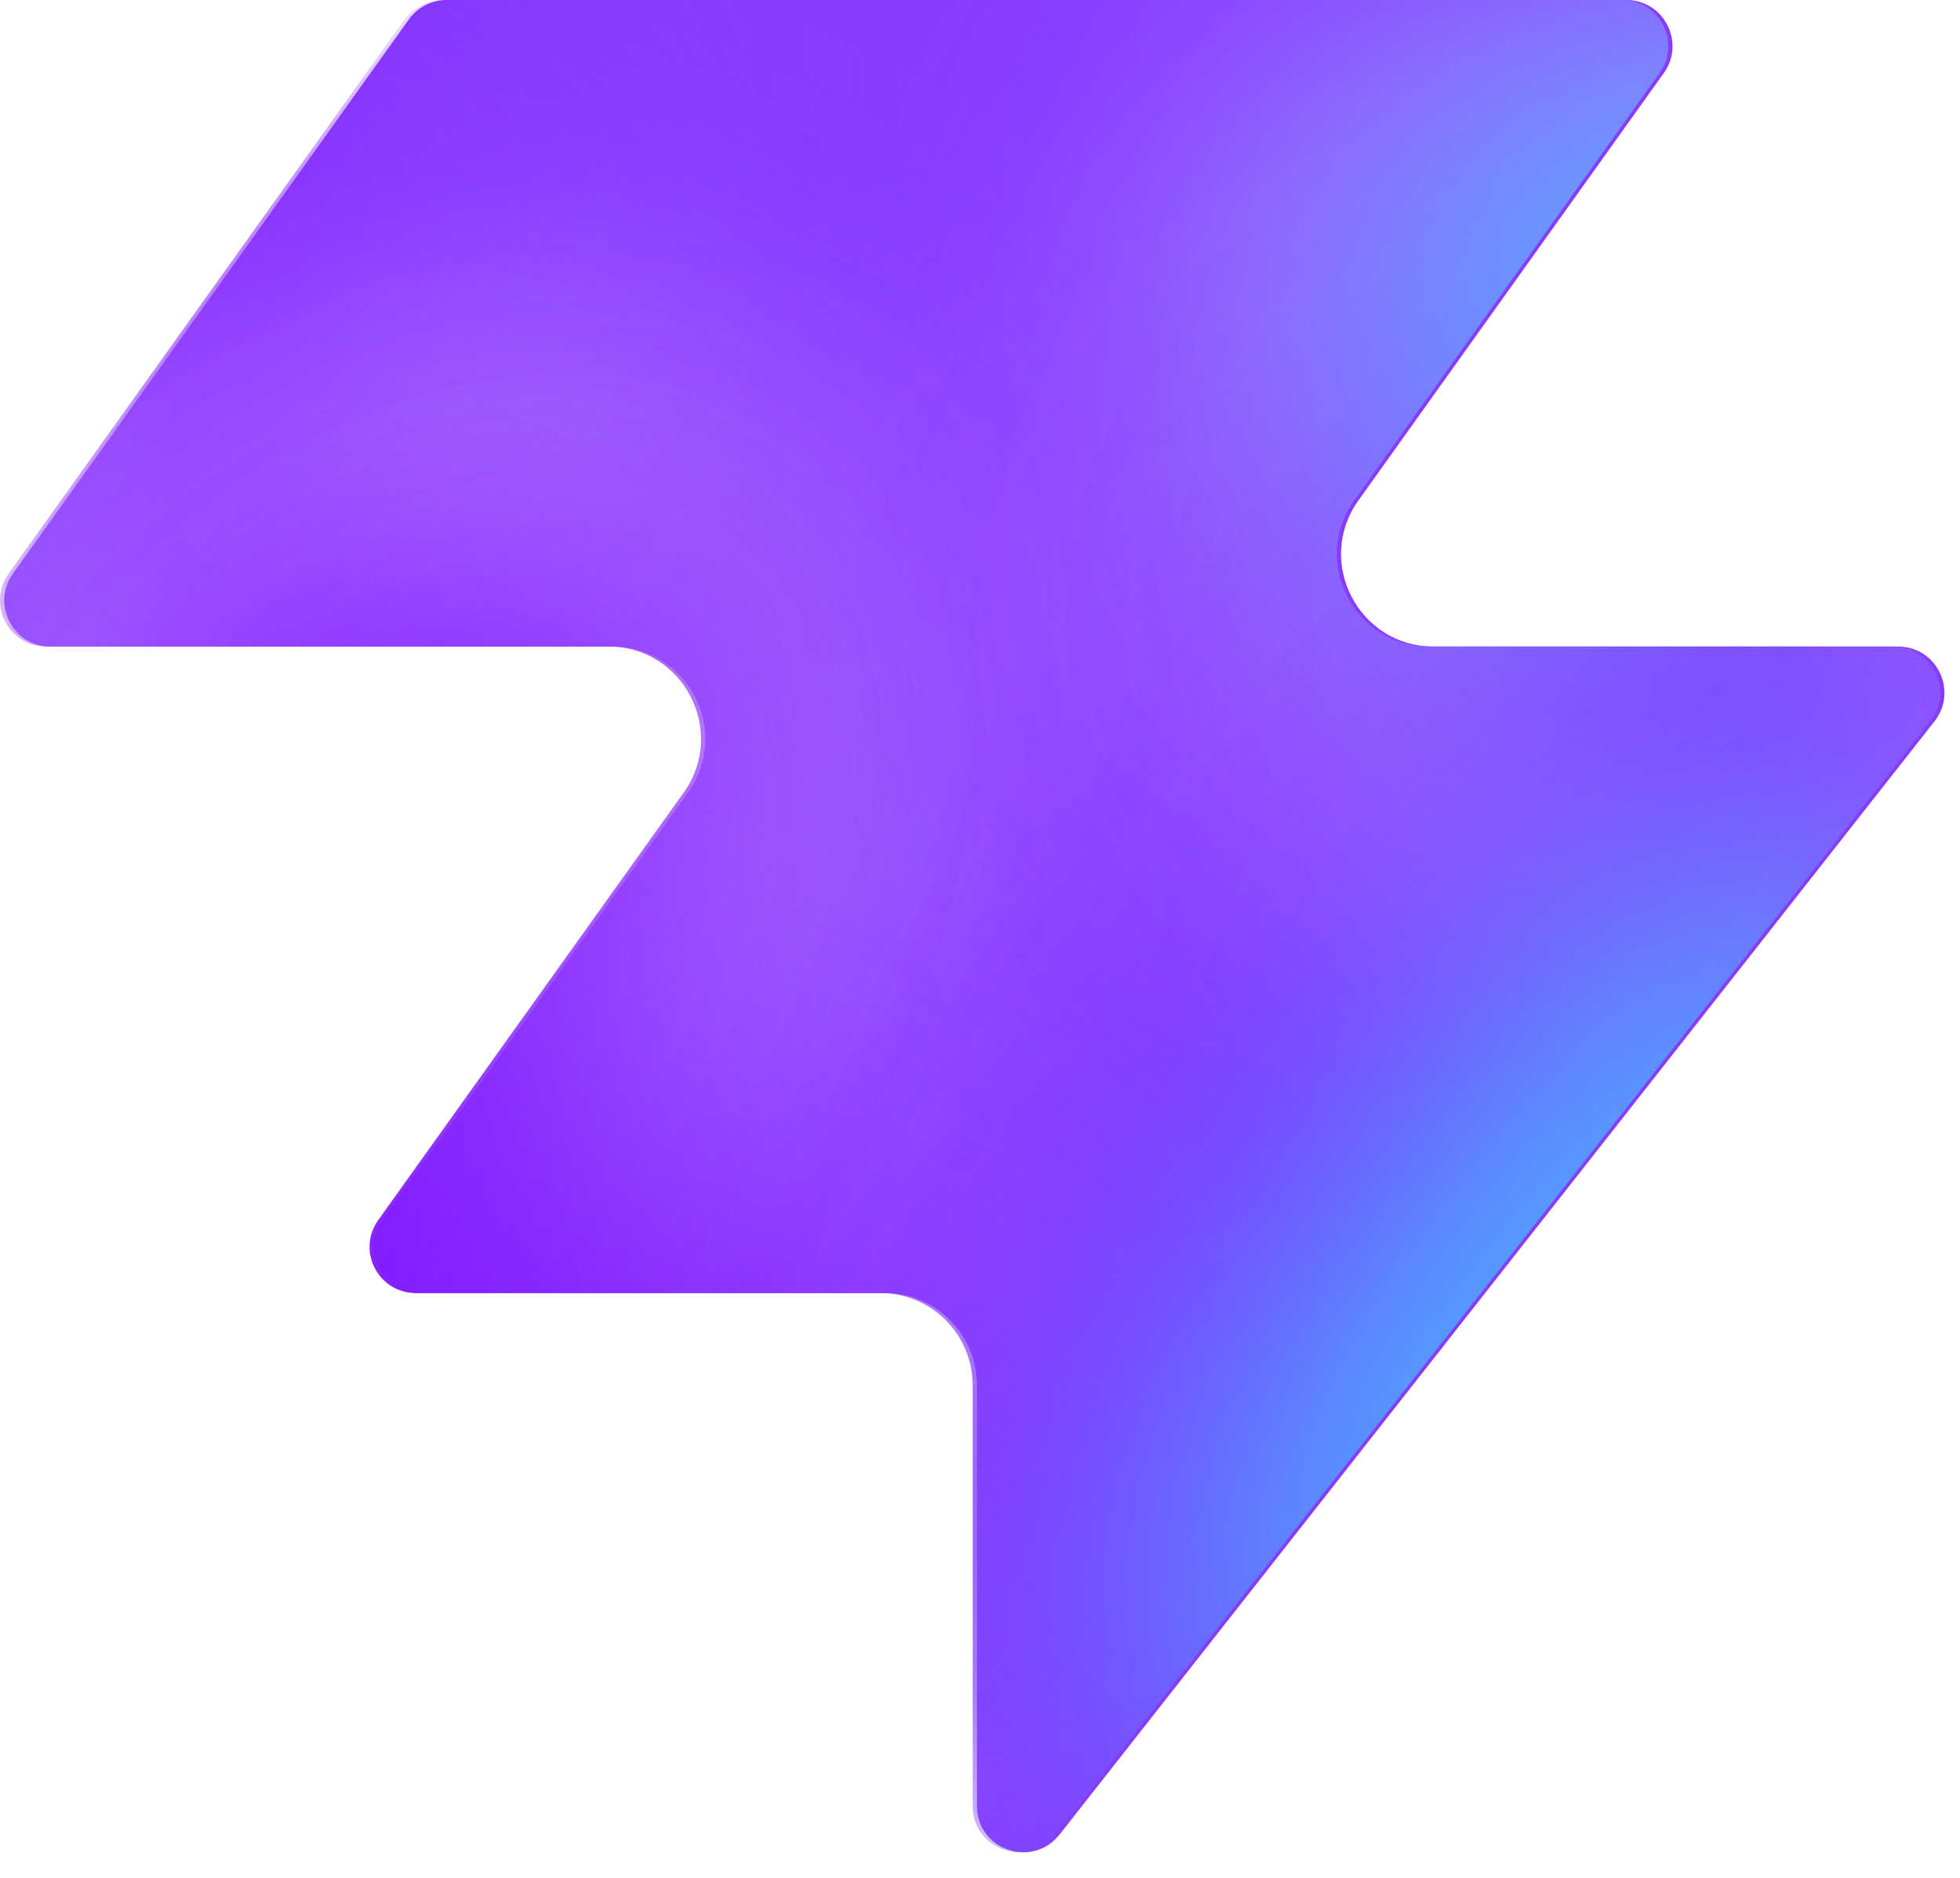
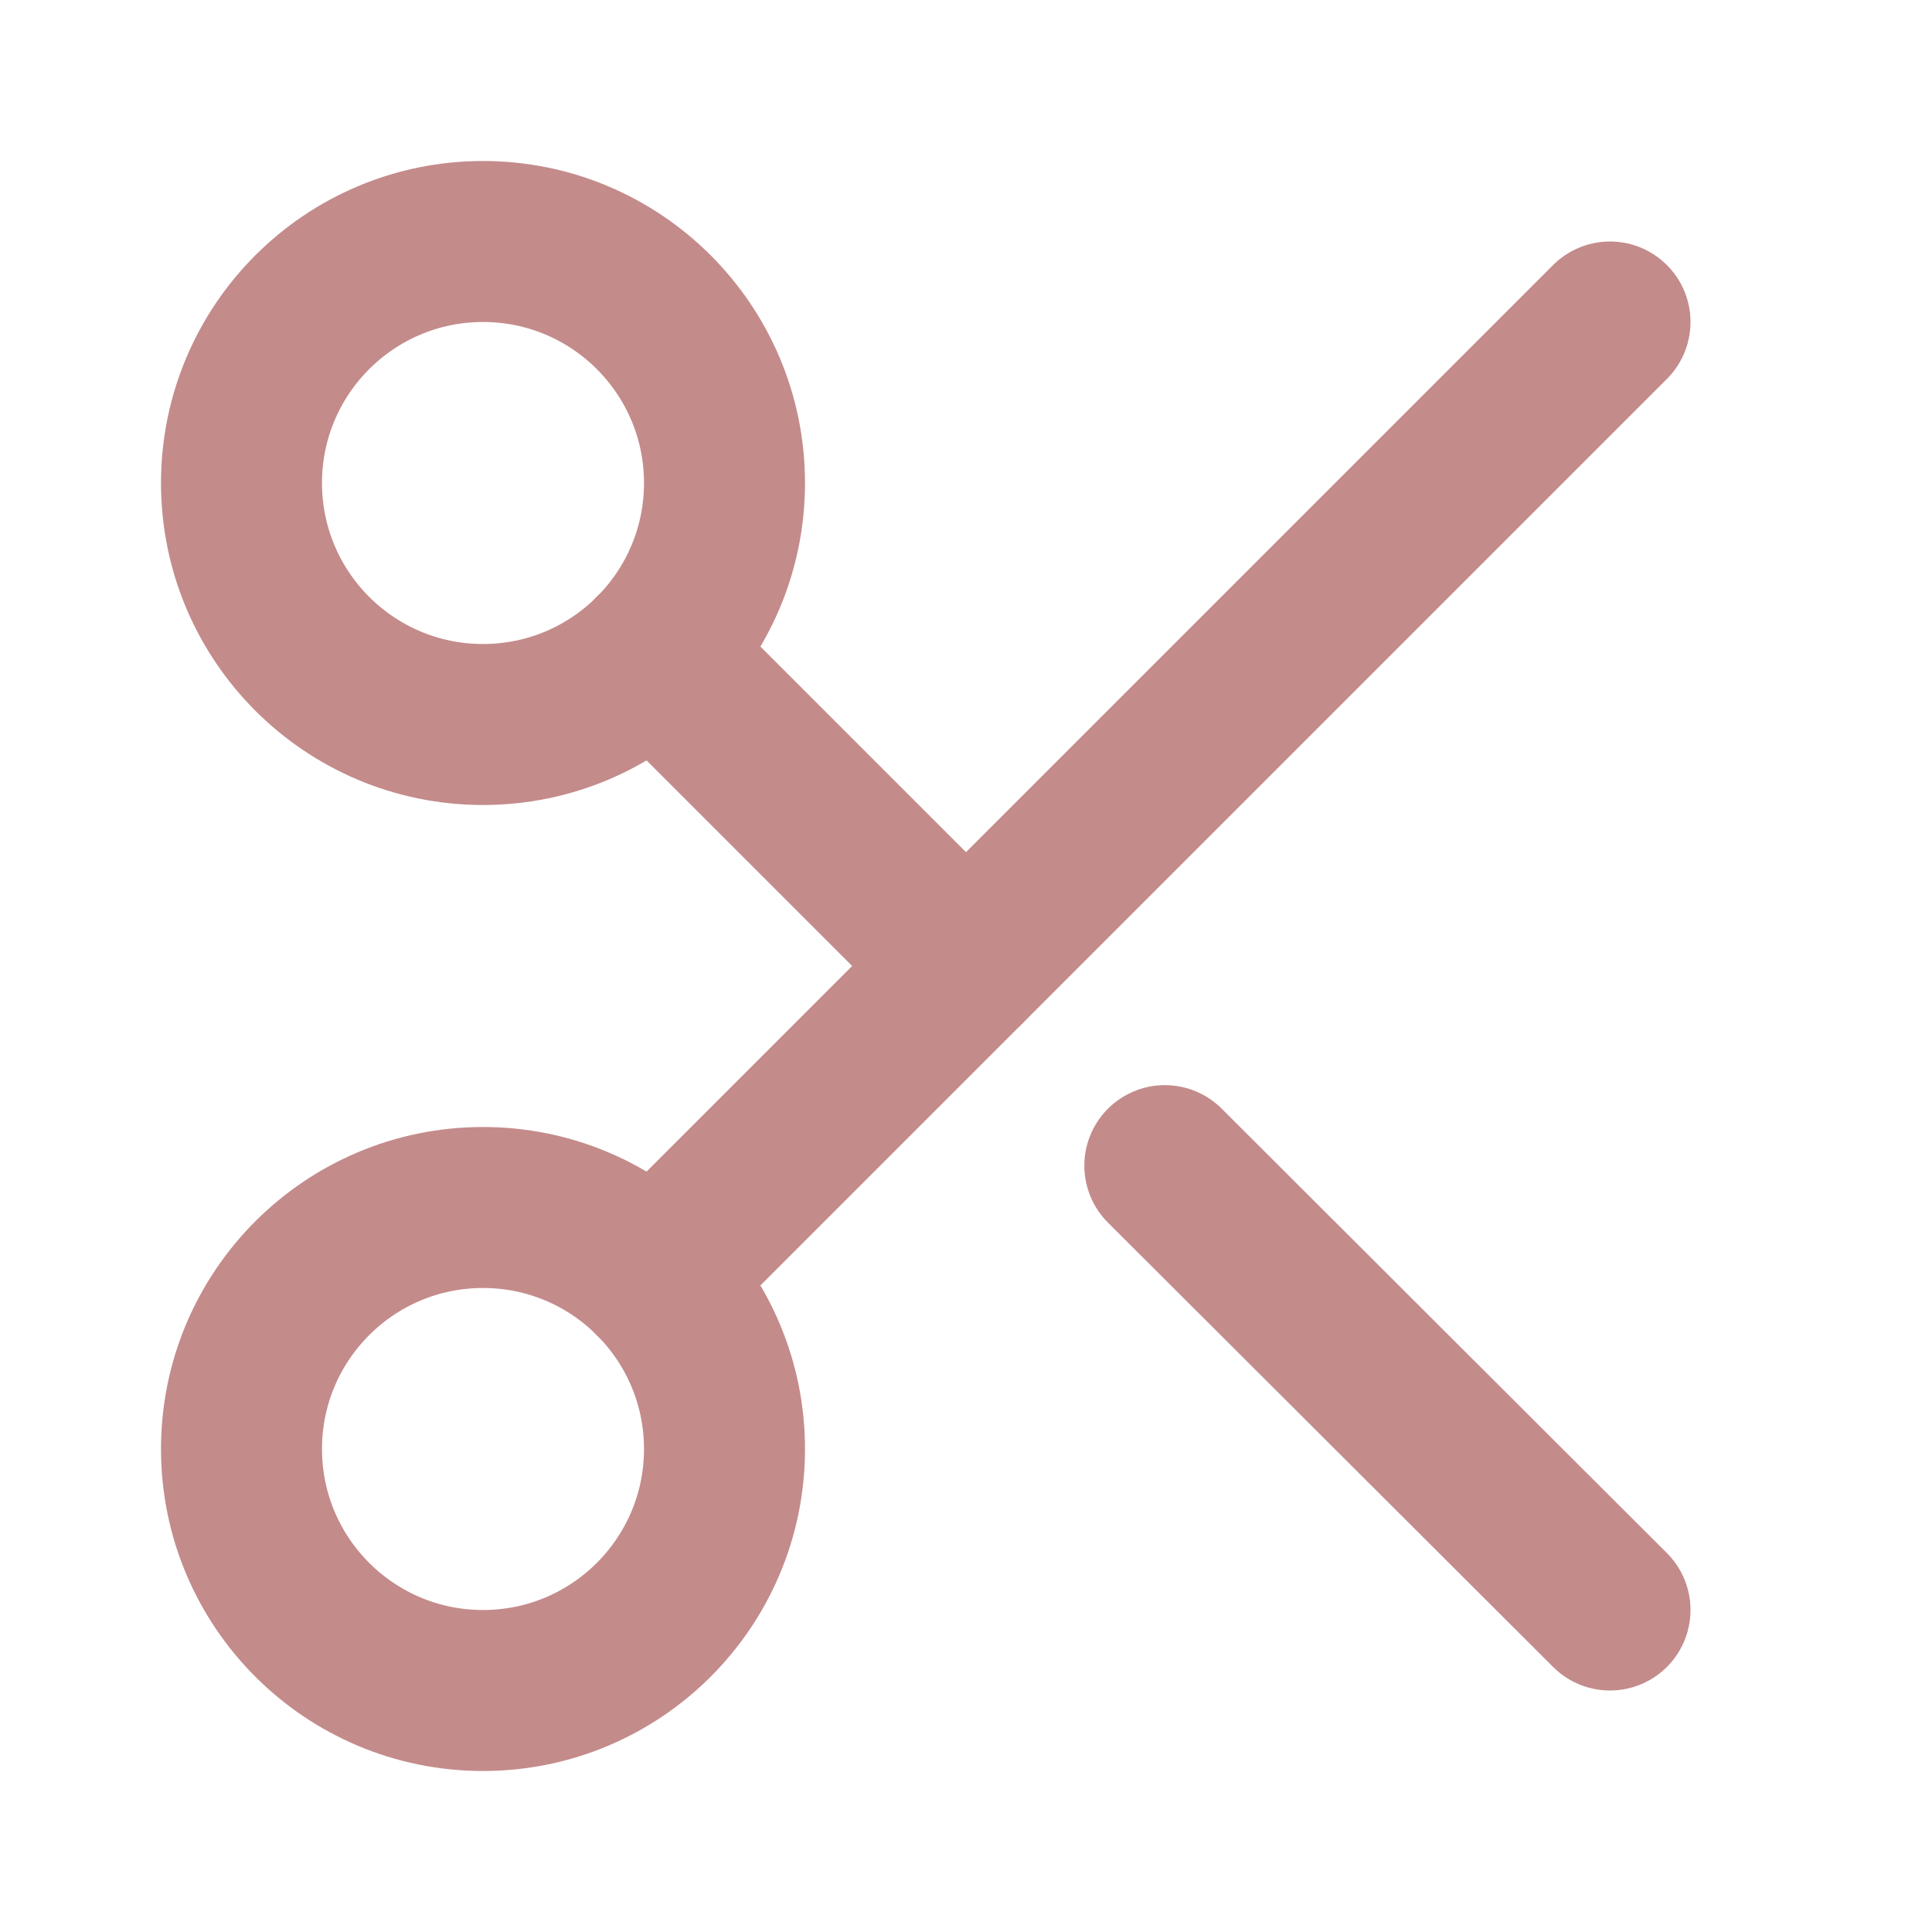
- <svg xmlns="http://www.w3.org/2000/svg" width="48" height="46" fill="none" viewBox="0 0 48 46">
-   <path fill="#863bff" d="M25.946 44.938c-.664.845-2.021.375-2.021-.698V33.937a2.26 2.26 0 0 0-2.262-2.262H10.287c-.92 0-1.456-1.04-.92-1.788l7.48-10.471c1.07-1.497 0-3.578-1.842-3.578H1.237c-.92 0-1.456-1.04-.92-1.788L10.013.474c.214-.297.556-.474.92-.474h28.894c.92 0 1.456 1.04.92 1.788l-7.48 10.471c-1.07 1.498 0 3.579 1.842 3.579h11.377c.943 0 1.473 1.088.89 1.83L25.947 44.94z" style="fill:#863bff;fill:color(display-p3 .525 .23 1);fill-opacity:1" />
-   <mask id="a" width="48" height="46" x="0" y="0" maskUnits="userSpaceOnUse" style="mask-type:alpha">
-     <path fill="#000" d="M25.842 44.938c-.664.844-2.021.375-2.021-.698V33.937a2.26 2.26 0 0 0-2.262-2.262H10.183c-.92 0-1.456-1.04-.92-1.788l7.48-10.471c1.07-1.498 0-3.579-1.842-3.579H1.133c-.92 0-1.456-1.04-.92-1.787L9.91.473c.214-.297.556-.474.92-.474h28.894c.92 0 1.456 1.04.92 1.788l-7.48 10.471c-1.07 1.498 0 3.578 1.842 3.578h11.377c.943 0 1.473 1.088.89 1.832L25.843 44.94z" style="fill:#000;fill-opacity:1" />
-   </mask>
-   <g mask="url(#a)">
-     <g filter="url(#b)">
-       <ellipse cx="5.508" cy="14.704" fill="#ede6ff" rx="5.508" ry="14.704" style="fill:#ede6ff;fill:color(display-p3 .927 .903 1);fill-opacity:1" transform="matrix(.00324 1 1 -.00324 -4.47 31.516)" />
-     </g>
-     <g filter="url(#c)">
-       <ellipse cx="10.399" cy="29.851" fill="#ede6ff" rx="10.399" ry="29.851" style="fill:#ede6ff;fill:color(display-p3 .927 .903 1);fill-opacity:1" transform="matrix(.00324 1 1 -.00324 -39.328 7.883)" />
-     </g>
-     <g filter="url(#d)">
-       <ellipse cx="5.508" cy="30.487" fill="#7e14ff" rx="5.508" ry="30.487" style="fill:#7e14ff;fill:color(display-p3 .492 .077 1);fill-opacity:1" transform="rotate(89.814 -25.913 -14.639)scale(1 -1)" />
-     </g>
-     <g filter="url(#e)">
-       <ellipse cx="5.508" cy="30.599" fill="#7e14ff" rx="5.508" ry="30.599" style="fill:#7e14ff;fill:color(display-p3 .492 .077 1);fill-opacity:1" transform="rotate(89.814 -32.644 -3.334)scale(1 -1)" />
-     </g>
-     <g filter="url(#f)">
-       <ellipse cx="5.508" cy="30.599" fill="#7e14ff" rx="5.508" ry="30.599" style="fill:#7e14ff;fill:color(display-p3 .492 .077 1);fill-opacity:1" transform="matrix(.00324 1 1 -.00324 -34.34 30.47)" />
-     </g>
-     <g filter="url(#g)">
-       <ellipse cx="14.072" cy="22.078" fill="#ede6ff" rx="14.072" ry="22.078" style="fill:#ede6ff;fill:color(display-p3 .927 .903 1);fill-opacity:1" transform="rotate(93.35 24.506 48.493)scale(-1 1)" />
-     </g>
-     <g filter="url(#h)">
-       <ellipse cx="3.47" cy="21.501" fill="#7e14ff" rx="3.47" ry="21.501" style="fill:#7e14ff;fill:color(display-p3 .492 .077 1);fill-opacity:1" transform="rotate(89.009 28.708 47.59)scale(-1 1)" />
-     </g>
-     <g filter="url(#i)">
-       <ellipse cx="3.47" cy="21.501" fill="#7e14ff" rx="3.47" ry="21.501" style="fill:#7e14ff;fill:color(display-p3 .492 .077 1);fill-opacity:1" transform="rotate(89.009 28.708 47.59)scale(-1 1)" />
-     </g>
-     <g filter="url(#j)">
-       <ellipse cx=".387" cy="8.972" fill="#7e14ff" rx="4.407" ry="29.108" style="fill:#7e14ff;fill:color(display-p3 .492 .077 1);fill-opacity:1" transform="rotate(39.51 .387 8.972)" />
-     </g>
-     <g filter="url(#k)">
-       <ellipse cx="47.523" cy="-6.092" fill="#7e14ff" rx="4.407" ry="29.108" style="fill:#7e14ff;fill:color(display-p3 .492 .077 1);fill-opacity:1" transform="rotate(37.892 47.523 -6.092)" />
-     </g>
-     <g filter="url(#l)">
-       <ellipse cx="41.412" cy="6.333" fill="#47bfff" rx="5.971" ry="9.665" style="fill:#47bfff;fill:color(display-p3 .28 .748 1);fill-opacity:1" transform="rotate(37.892 41.412 6.333)" />
-     </g>
-     <g filter="url(#m)">
-       <ellipse cx="-1.879" cy="38.332" fill="#7e14ff" rx="4.407" ry="29.108" style="fill:#7e14ff;fill:color(display-p3 .492 .077 1);fill-opacity:1" transform="rotate(37.892 -1.88 38.332)" />
-     </g>
-     <g filter="url(#n)">
-       <ellipse cx="-1.879" cy="38.332" fill="#7e14ff" rx="4.407" ry="29.108" style="fill:#7e14ff;fill:color(display-p3 .492 .077 1);fill-opacity:1" transform="rotate(37.892 -1.88 38.332)" />
-     </g>
-     <g filter="url(#o)">
-       <ellipse cx="35.651" cy="29.907" fill="#7e14ff" rx="4.407" ry="29.108" style="fill:#7e14ff;fill:color(display-p3 .492 .077 1);fill-opacity:1" transform="rotate(37.892 35.651 29.907)" />
-     </g>
-     <g filter="url(#p)">
-       <ellipse cx="38.418" cy="32.4" fill="#47bfff" rx="5.971" ry="15.297" style="fill:#47bfff;fill:color(display-p3 .28 .748 1);fill-opacity:1" transform="rotate(37.892 38.418 32.4)" />
-     </g>
-   </g>
-   <defs>
-     <filter id="b" width="60.045" height="41.654" x="-19.77" y="16.149" color-interpolation-filters="sRGB" filterUnits="userSpaceOnUse">
-       <feFlood flood-opacity="0" result="BackgroundImageFix" />
-       <feBlend in="SourceGraphic" in2="BackgroundImageFix" result="shape" />
-       <feGaussianBlur result="effect1_foregroundBlur_2002_17158" stdDeviation="7.659" />
-     </filter>
-     <filter id="c" width="90.34" height="51.437" x="-54.613" y="-7.533" color-interpolation-filters="sRGB" filterUnits="userSpaceOnUse">
-       <feFlood flood-opacity="0" result="BackgroundImageFix" />
-       <feBlend in="SourceGraphic" in2="BackgroundImageFix" result="shape" />
-       <feGaussianBlur result="effect1_foregroundBlur_2002_17158" stdDeviation="7.659" />
-     </filter>
-     <filter id="d" width="79.355" height="29.4" x="-49.64" y="2.03" color-interpolation-filters="sRGB" filterUnits="userSpaceOnUse">
-       <feFlood flood-opacity="0" result="BackgroundImageFix" />
-       <feBlend in="SourceGraphic" in2="BackgroundImageFix" result="shape" />
-       <feGaussianBlur result="effect1_foregroundBlur_2002_17158" stdDeviation="4.596" />
-     </filter>
-     <filter id="e" width="79.579" height="29.4" x="-45.045" y="20.029" color-interpolation-filters="sRGB" filterUnits="userSpaceOnUse">
-       <feFlood flood-opacity="0" result="BackgroundImageFix" />
-       <feBlend in="SourceGraphic" in2="BackgroundImageFix" result="shape" />
-       <feGaussianBlur result="effect1_foregroundBlur_2002_17158" stdDeviation="4.596" />
-     </filter>
-     <filter id="f" width="79.579" height="29.4" x="-43.513" y="21.178" color-interpolation-filters="sRGB" filterUnits="userSpaceOnUse">
-       <feFlood flood-opacity="0" result="BackgroundImageFix" />
-       <feBlend in="SourceGraphic" in2="BackgroundImageFix" result="shape" />
-       <feGaussianBlur result="effect1_foregroundBlur_2002_17158" stdDeviation="4.596" />
-     </filter>
-     <filter id="g" width="74.749" height="58.852" x="15.756" y="-17.901" color-interpolation-filters="sRGB" filterUnits="userSpaceOnUse">
-       <feFlood flood-opacity="0" result="BackgroundImageFix" />
-       <feBlend in="SourceGraphic" in2="BackgroundImageFix" result="shape" />
-       <feGaussianBlur result="effect1_foregroundBlur_2002_17158" stdDeviation="7.659" />
-     </filter>
-     <filter id="h" width="61.377" height="25.362" x="23.548" y="2.284" color-interpolation-filters="sRGB" filterUnits="userSpaceOnUse">
-       <feFlood flood-opacity="0" result="BackgroundImageFix" />
-       <feBlend in="SourceGraphic" in2="BackgroundImageFix" result="shape" />
-       <feGaussianBlur result="effect1_foregroundBlur_2002_17158" stdDeviation="4.596" />
-     </filter>
-     <filter id="i" width="61.377" height="25.362" x="23.548" y="2.284" color-interpolation-filters="sRGB" filterUnits="userSpaceOnUse">
-       <feFlood flood-opacity="0" result="BackgroundImageFix" />
-       <feBlend in="SourceGraphic" in2="BackgroundImageFix" result="shape" />
-       <feGaussianBlur result="effect1_foregroundBlur_2002_17158" stdDeviation="4.596" />
-     </filter>
-     <filter id="j" width="56.045" height="63.649" x="-27.636" y="-22.853" color-interpolation-filters="sRGB" filterUnits="userSpaceOnUse">
-       <feFlood flood-opacity="0" result="BackgroundImageFix" />
-       <feBlend in="SourceGraphic" in2="BackgroundImageFix" result="shape" />
-       <feGaussianBlur result="effect1_foregroundBlur_2002_17158" stdDeviation="4.596" />
-     </filter>
-     <filter id="k" width="54.814" height="64.646" x="20.116" y="-38.415" color-interpolation-filters="sRGB" filterUnits="userSpaceOnUse">
-       <feFlood flood-opacity="0" result="BackgroundImageFix" />
-       <feBlend in="SourceGraphic" in2="BackgroundImageFix" result="shape" />
-       <feGaussianBlur result="effect1_foregroundBlur_2002_17158" stdDeviation="4.596" />
-     </filter>
-     <filter id="l" width="33.541" height="35.313" x="24.641" y="-11.323" color-interpolation-filters="sRGB" filterUnits="userSpaceOnUse">
-       <feFlood flood-opacity="0" result="BackgroundImageFix" />
-       <feBlend in="SourceGraphic" in2="BackgroundImageFix" result="shape" />
-       <feGaussianBlur result="effect1_foregroundBlur_2002_17158" stdDeviation="4.596" />
-     </filter>
-     <filter id="m" width="54.814" height="64.646" x="-29.286" y="6.009" color-interpolation-filters="sRGB" filterUnits="userSpaceOnUse">
-       <feFlood flood-opacity="0" result="BackgroundImageFix" />
-       <feBlend in="SourceGraphic" in2="BackgroundImageFix" result="shape" />
-       <feGaussianBlur result="effect1_foregroundBlur_2002_17158" stdDeviation="4.596" />
-     </filter>
-     <filter id="n" width="54.814" height="64.646" x="-29.286" y="6.009" color-interpolation-filters="sRGB" filterUnits="userSpaceOnUse">
-       <feFlood flood-opacity="0" result="BackgroundImageFix" />
-       <feBlend in="SourceGraphic" in2="BackgroundImageFix" result="shape" />
-       <feGaussianBlur result="effect1_foregroundBlur_2002_17158" stdDeviation="4.596" />
-     </filter>
-     <filter id="o" width="54.814" height="64.646" x="8.244" y="-2.416" color-interpolation-filters="sRGB" filterUnits="userSpaceOnUse">
-       <feFlood flood-opacity="0" result="BackgroundImageFix" />
-       <feBlend in="SourceGraphic" in2="BackgroundImageFix" result="shape" />
-       <feGaussianBlur result="effect1_foregroundBlur_2002_17158" stdDeviation="4.596" />
-     </filter>
-     <filter id="p" width="39.409" height="43.623" x="18.713" y="10.588" color-interpolation-filters="sRGB" filterUnits="userSpaceOnUse">
-       <feFlood flood-opacity="0" result="BackgroundImageFix" />
-       <feBlend in="SourceGraphic" in2="BackgroundImageFix" result="shape" />
-       <feGaussianBlur result="effect1_foregroundBlur_2002_17158" stdDeviation="4.596" />
-     </filter>
-   </defs>
+ <svg xmlns="http://www.w3.org/2000/svg" viewBox="0 0 24 24" fill="none" stroke="#c48b8b" stroke-width="2" stroke-linecap="round" stroke-linejoin="round">
+   <circle cx="6" cy="6" r="3" />
+   <circle cx="6" cy="18" r="3" />
+   <line x1="20" x2="8.12" y1="4" y2="15.88" />
+   <line x1="14.47" x2="20" y1="14.48" y2="20" />
+   <line x1="8.12" x2="12" y1="8.12" y2="12" />
</svg>
